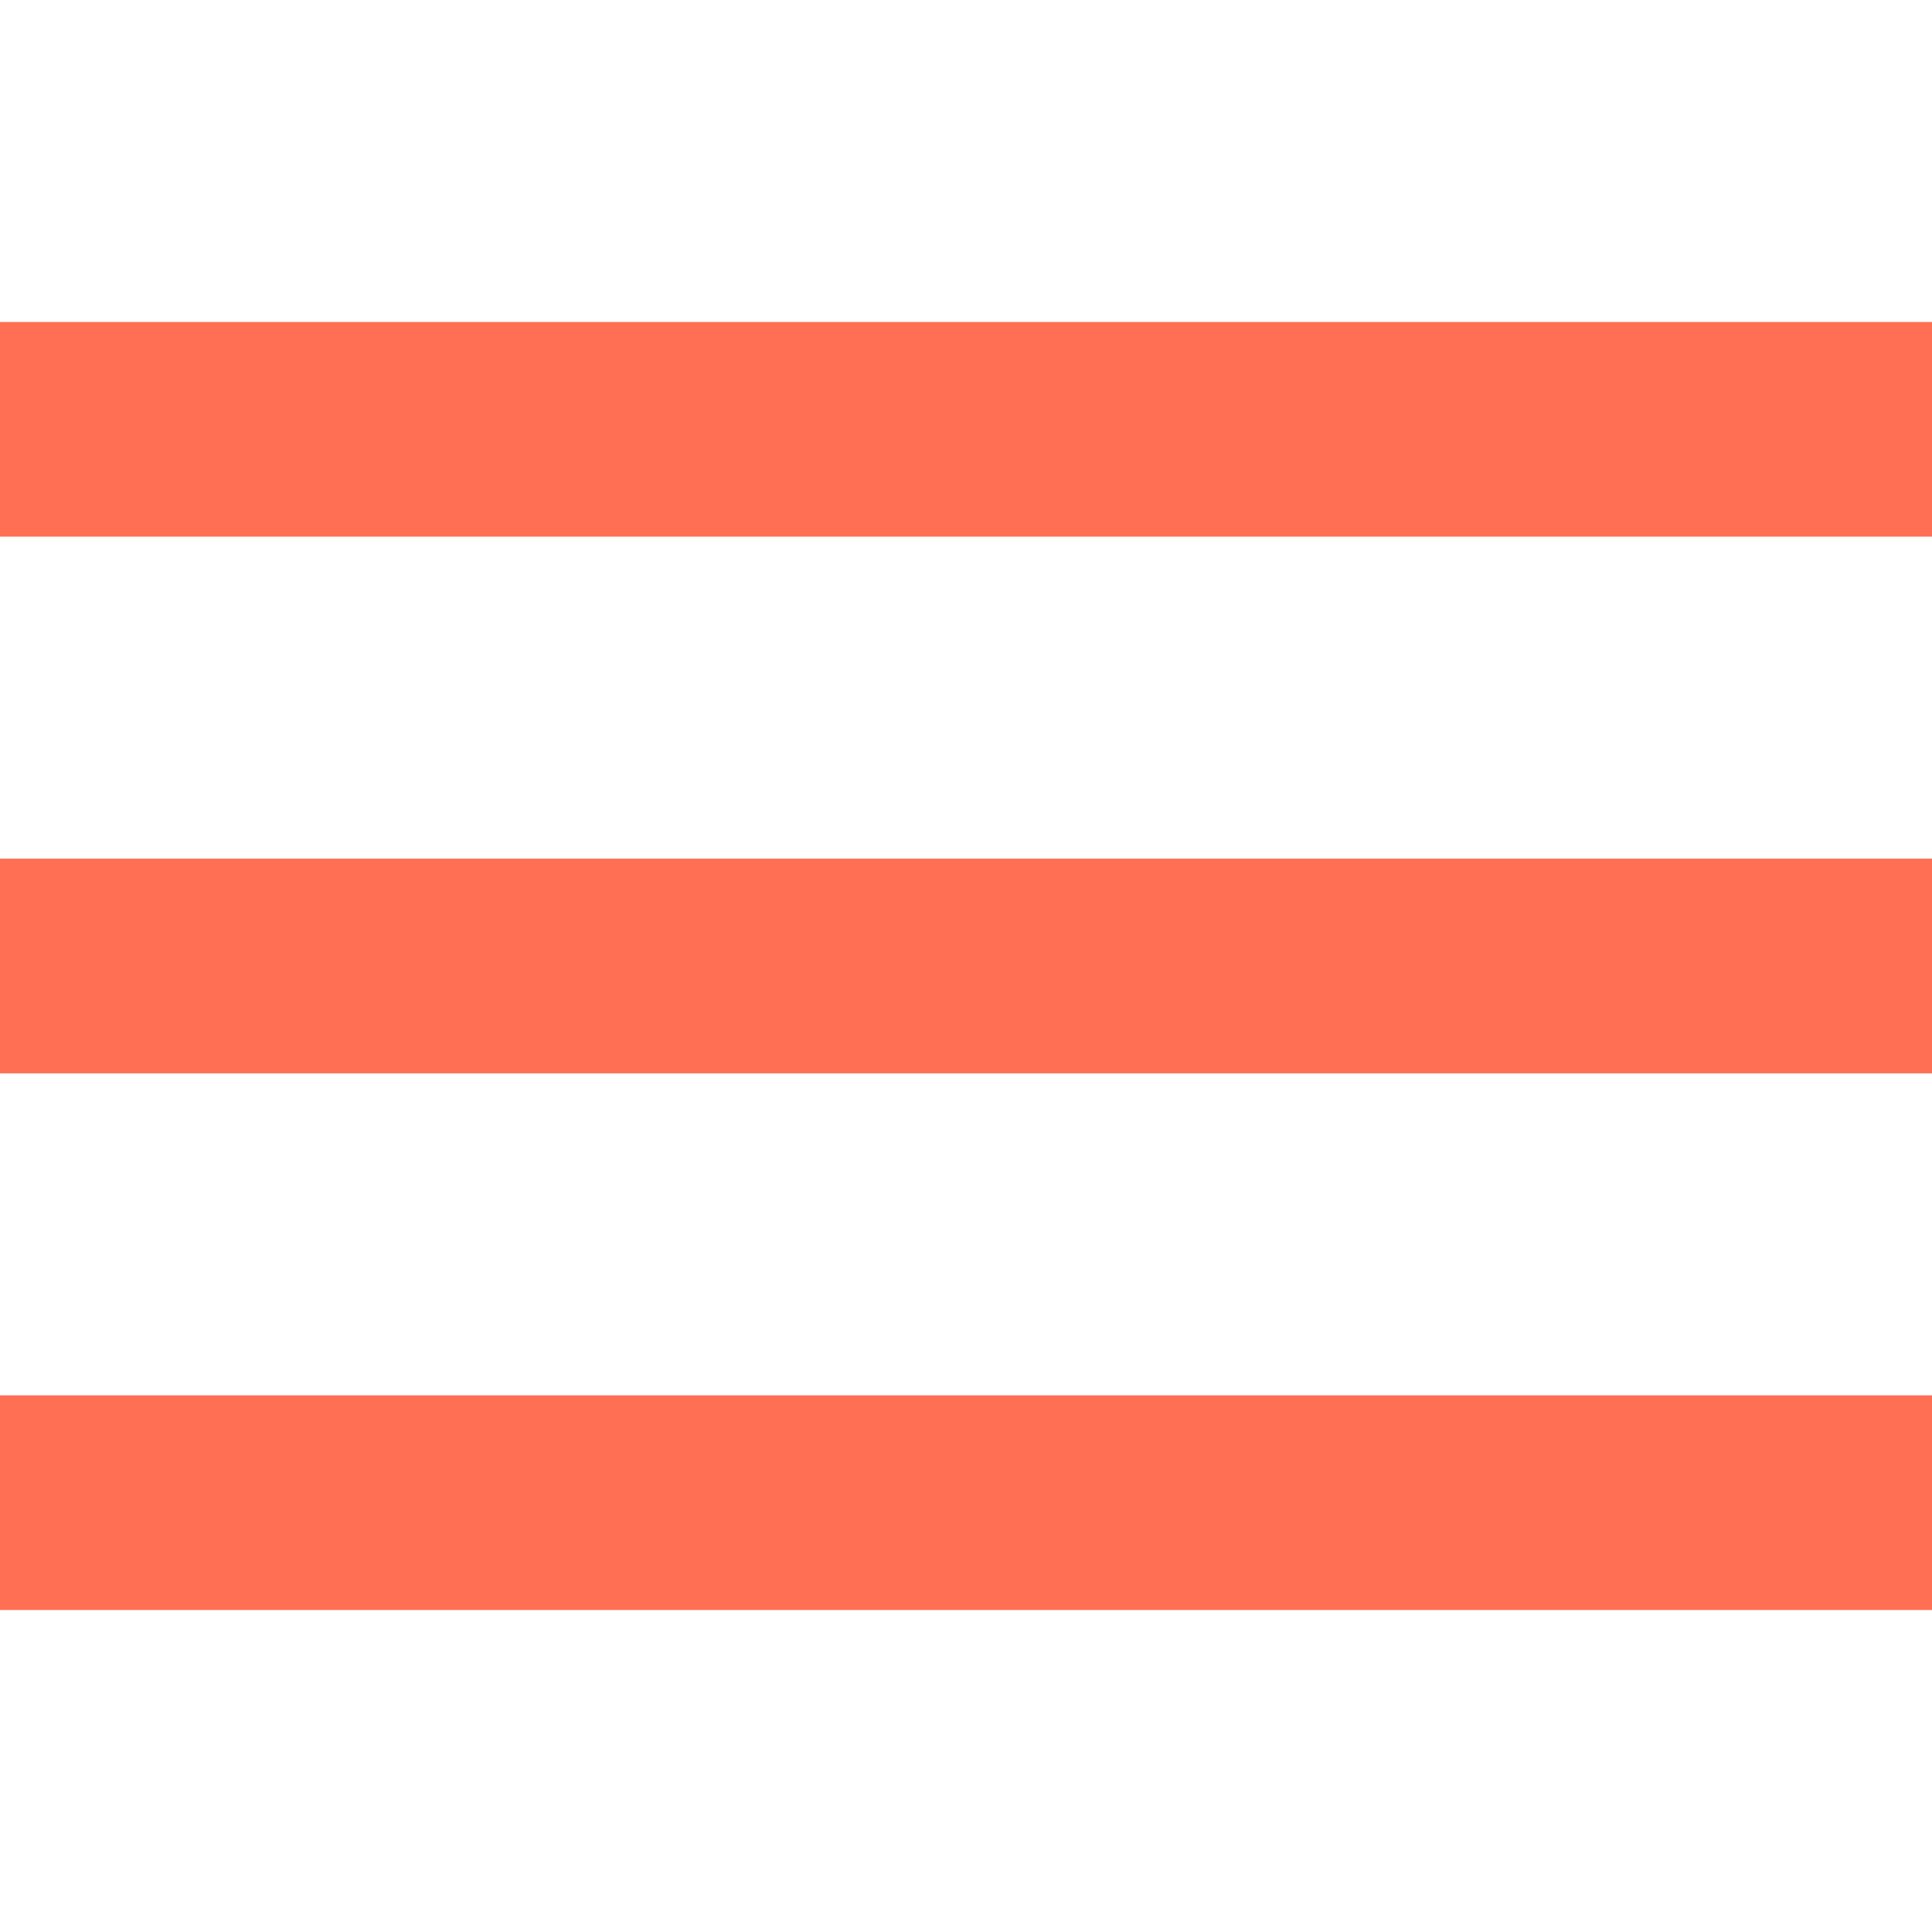
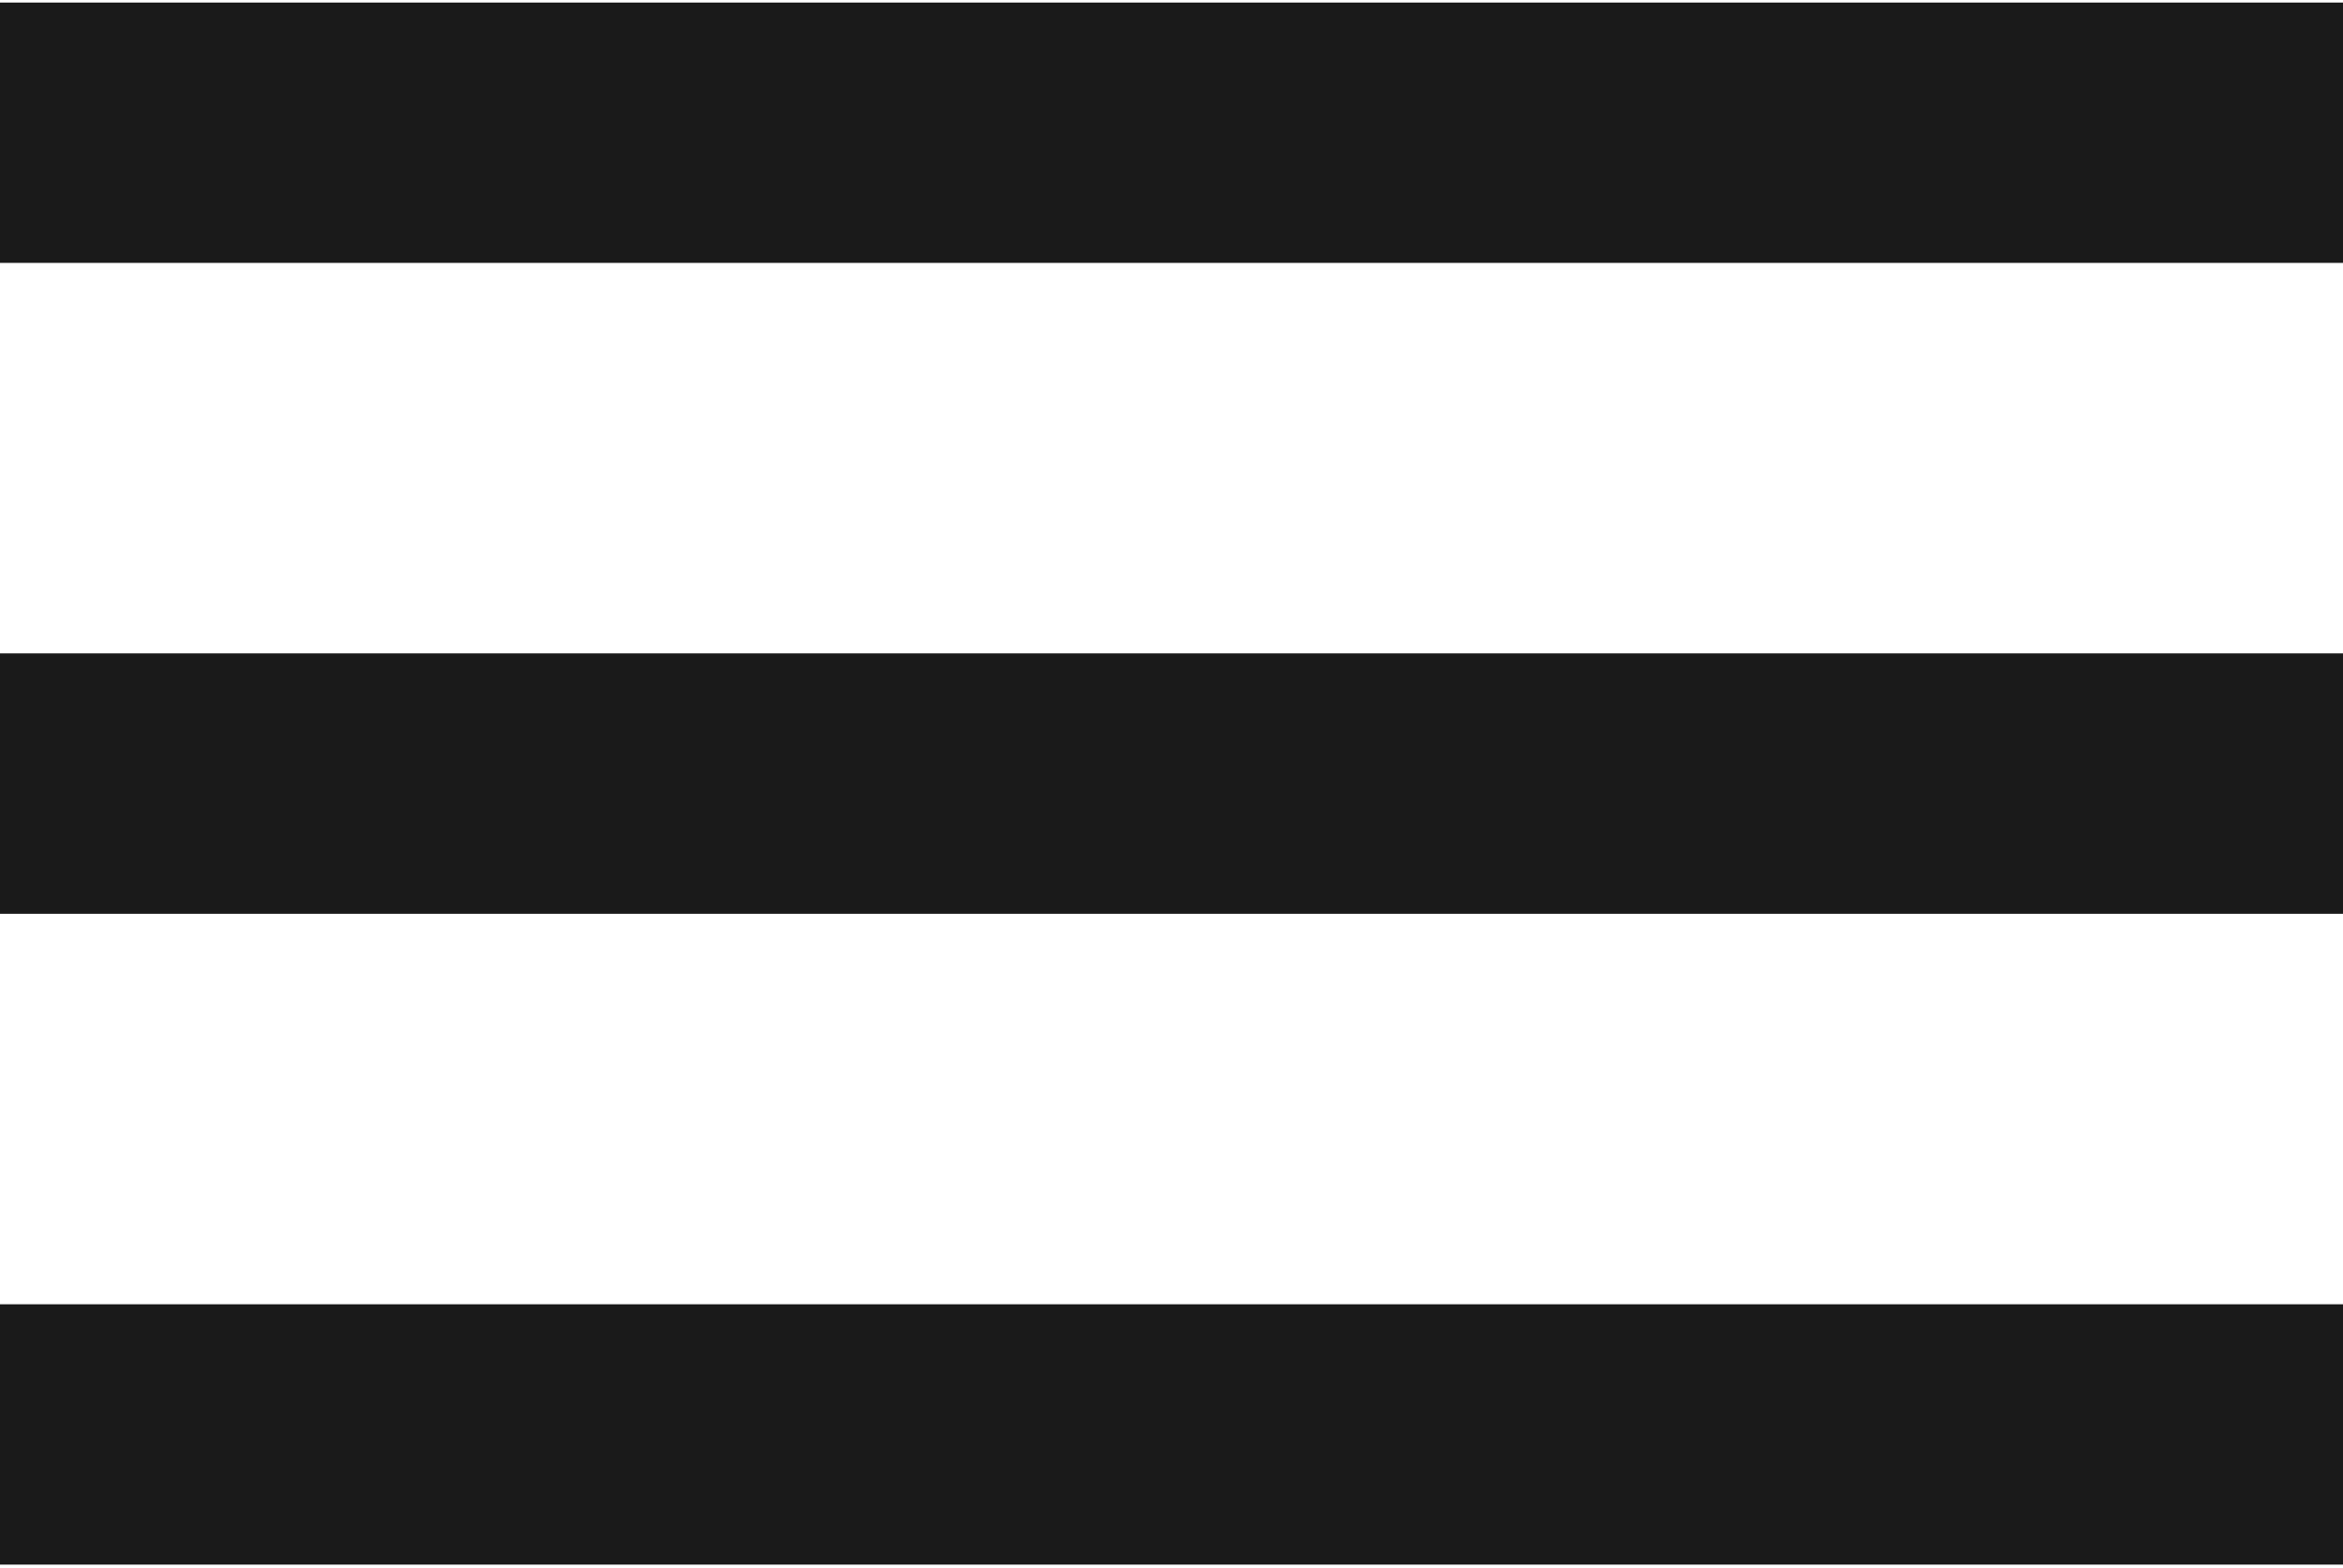
- <svg xmlns="http://www.w3.org/2000/svg" version="1.1" id="Capa_1" x="0px" y="0px" width="459px" height="459px" viewBox="0 0 459 459" style="enable-background:new 0 0 459 459;" xml:space="preserve">
-   <g>
-     <g id="menu">
-       <path fill="#FF6F53" d="M0,382.5h459v-51H0V382.5z M0,255h459v-51H0V255z M0,76.5v51h459v-51H0z" />
+ <svg xmlns="http://www.w3.org/2000/svg" width="459px" height="307px" viewBox="0 0 459 307" version="1.1">
+   <defs />
+   <g id="Page-1" stroke="none" stroke-width="1" fill="none" fill-rule="evenodd">
+     <g id="burger" fill="#1A1A1A" fill-rule="nonzero">
+       <path d="M0,306.5 L459,306.5 L459,255.5 L0,255.5 L0,306.5 Z M0,179 L459,179 L459,128 L0,128 L0,179 Z M0,0.5 L0,51.5 L459,51.5 L459,0.5 L0,0.5 Z" id="Shape" />
    </g>
  </g>
-   <g>
- </g>
-   <g>
- </g>
-   <g>
- </g>
-   <g>
- </g>
-   <g>
- </g>
-   <g>
- </g>
-   <g>
- </g>
-   <g>
- </g>
-   <g>
- </g>
-   <g>
- </g>
-   <g>
- </g>
-   <g>
- </g>
-   <g>
- </g>
-   <g>
- </g>
-   <g>
- </g>
</svg>
